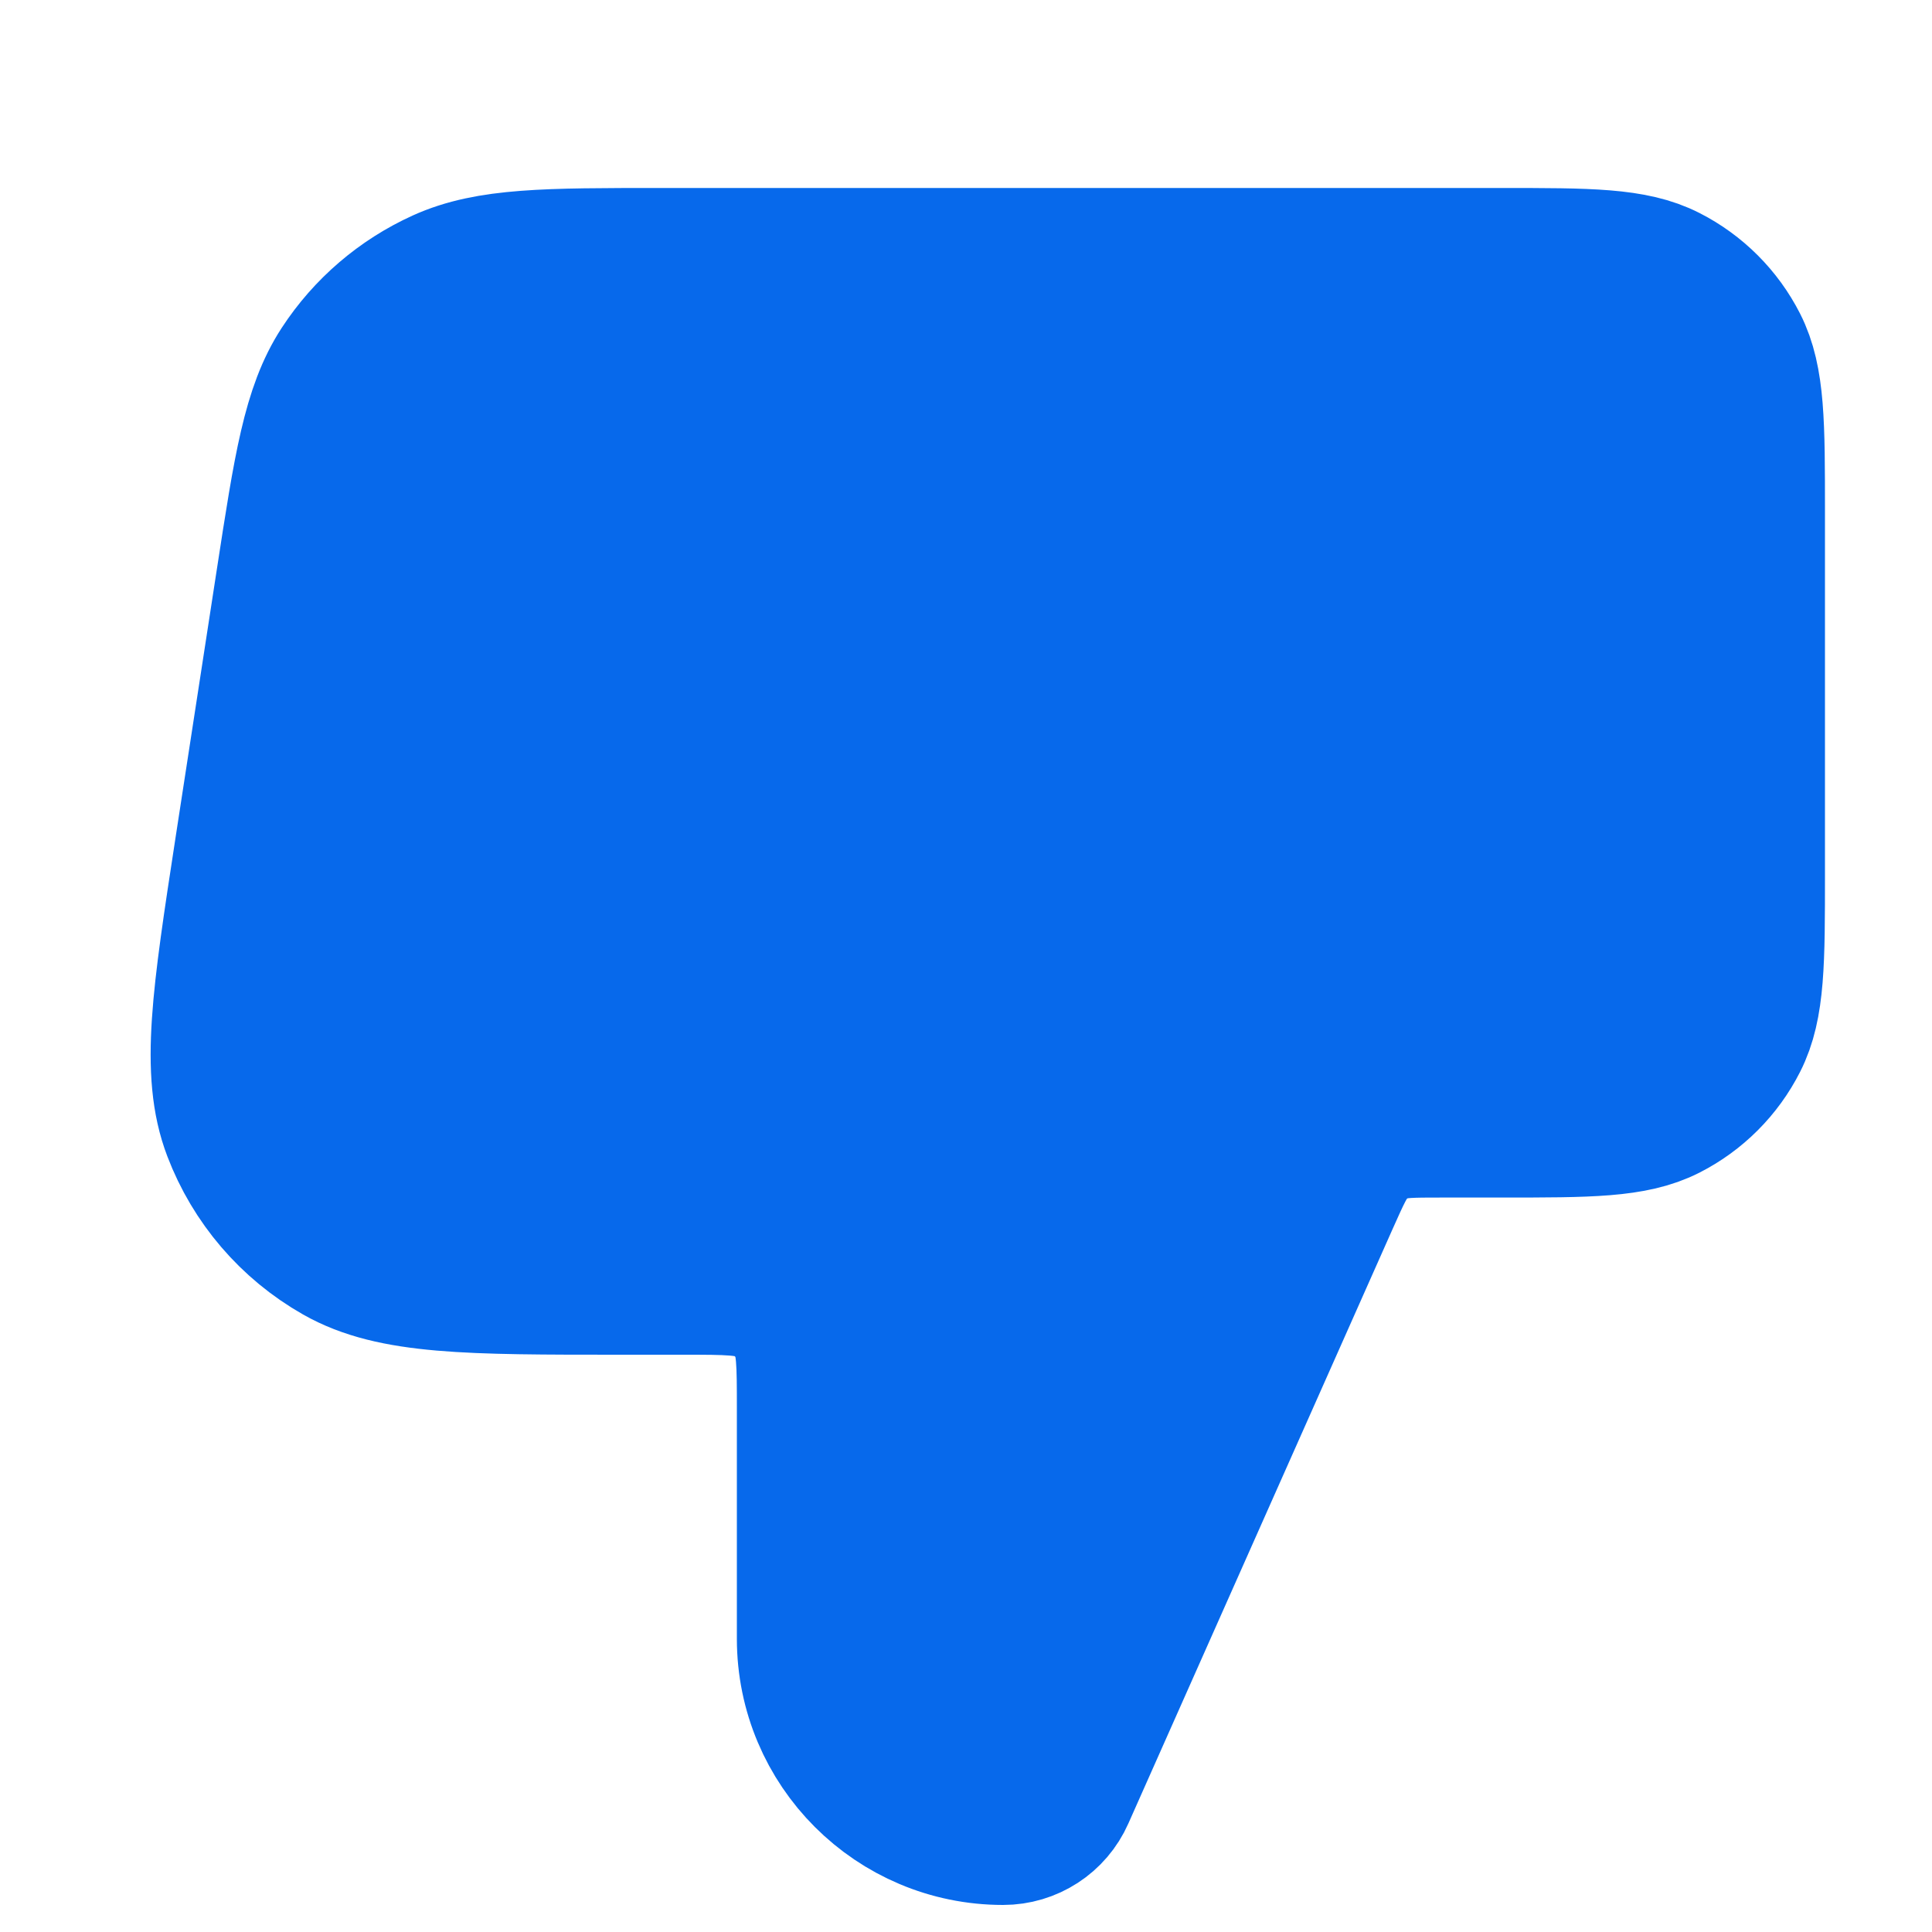
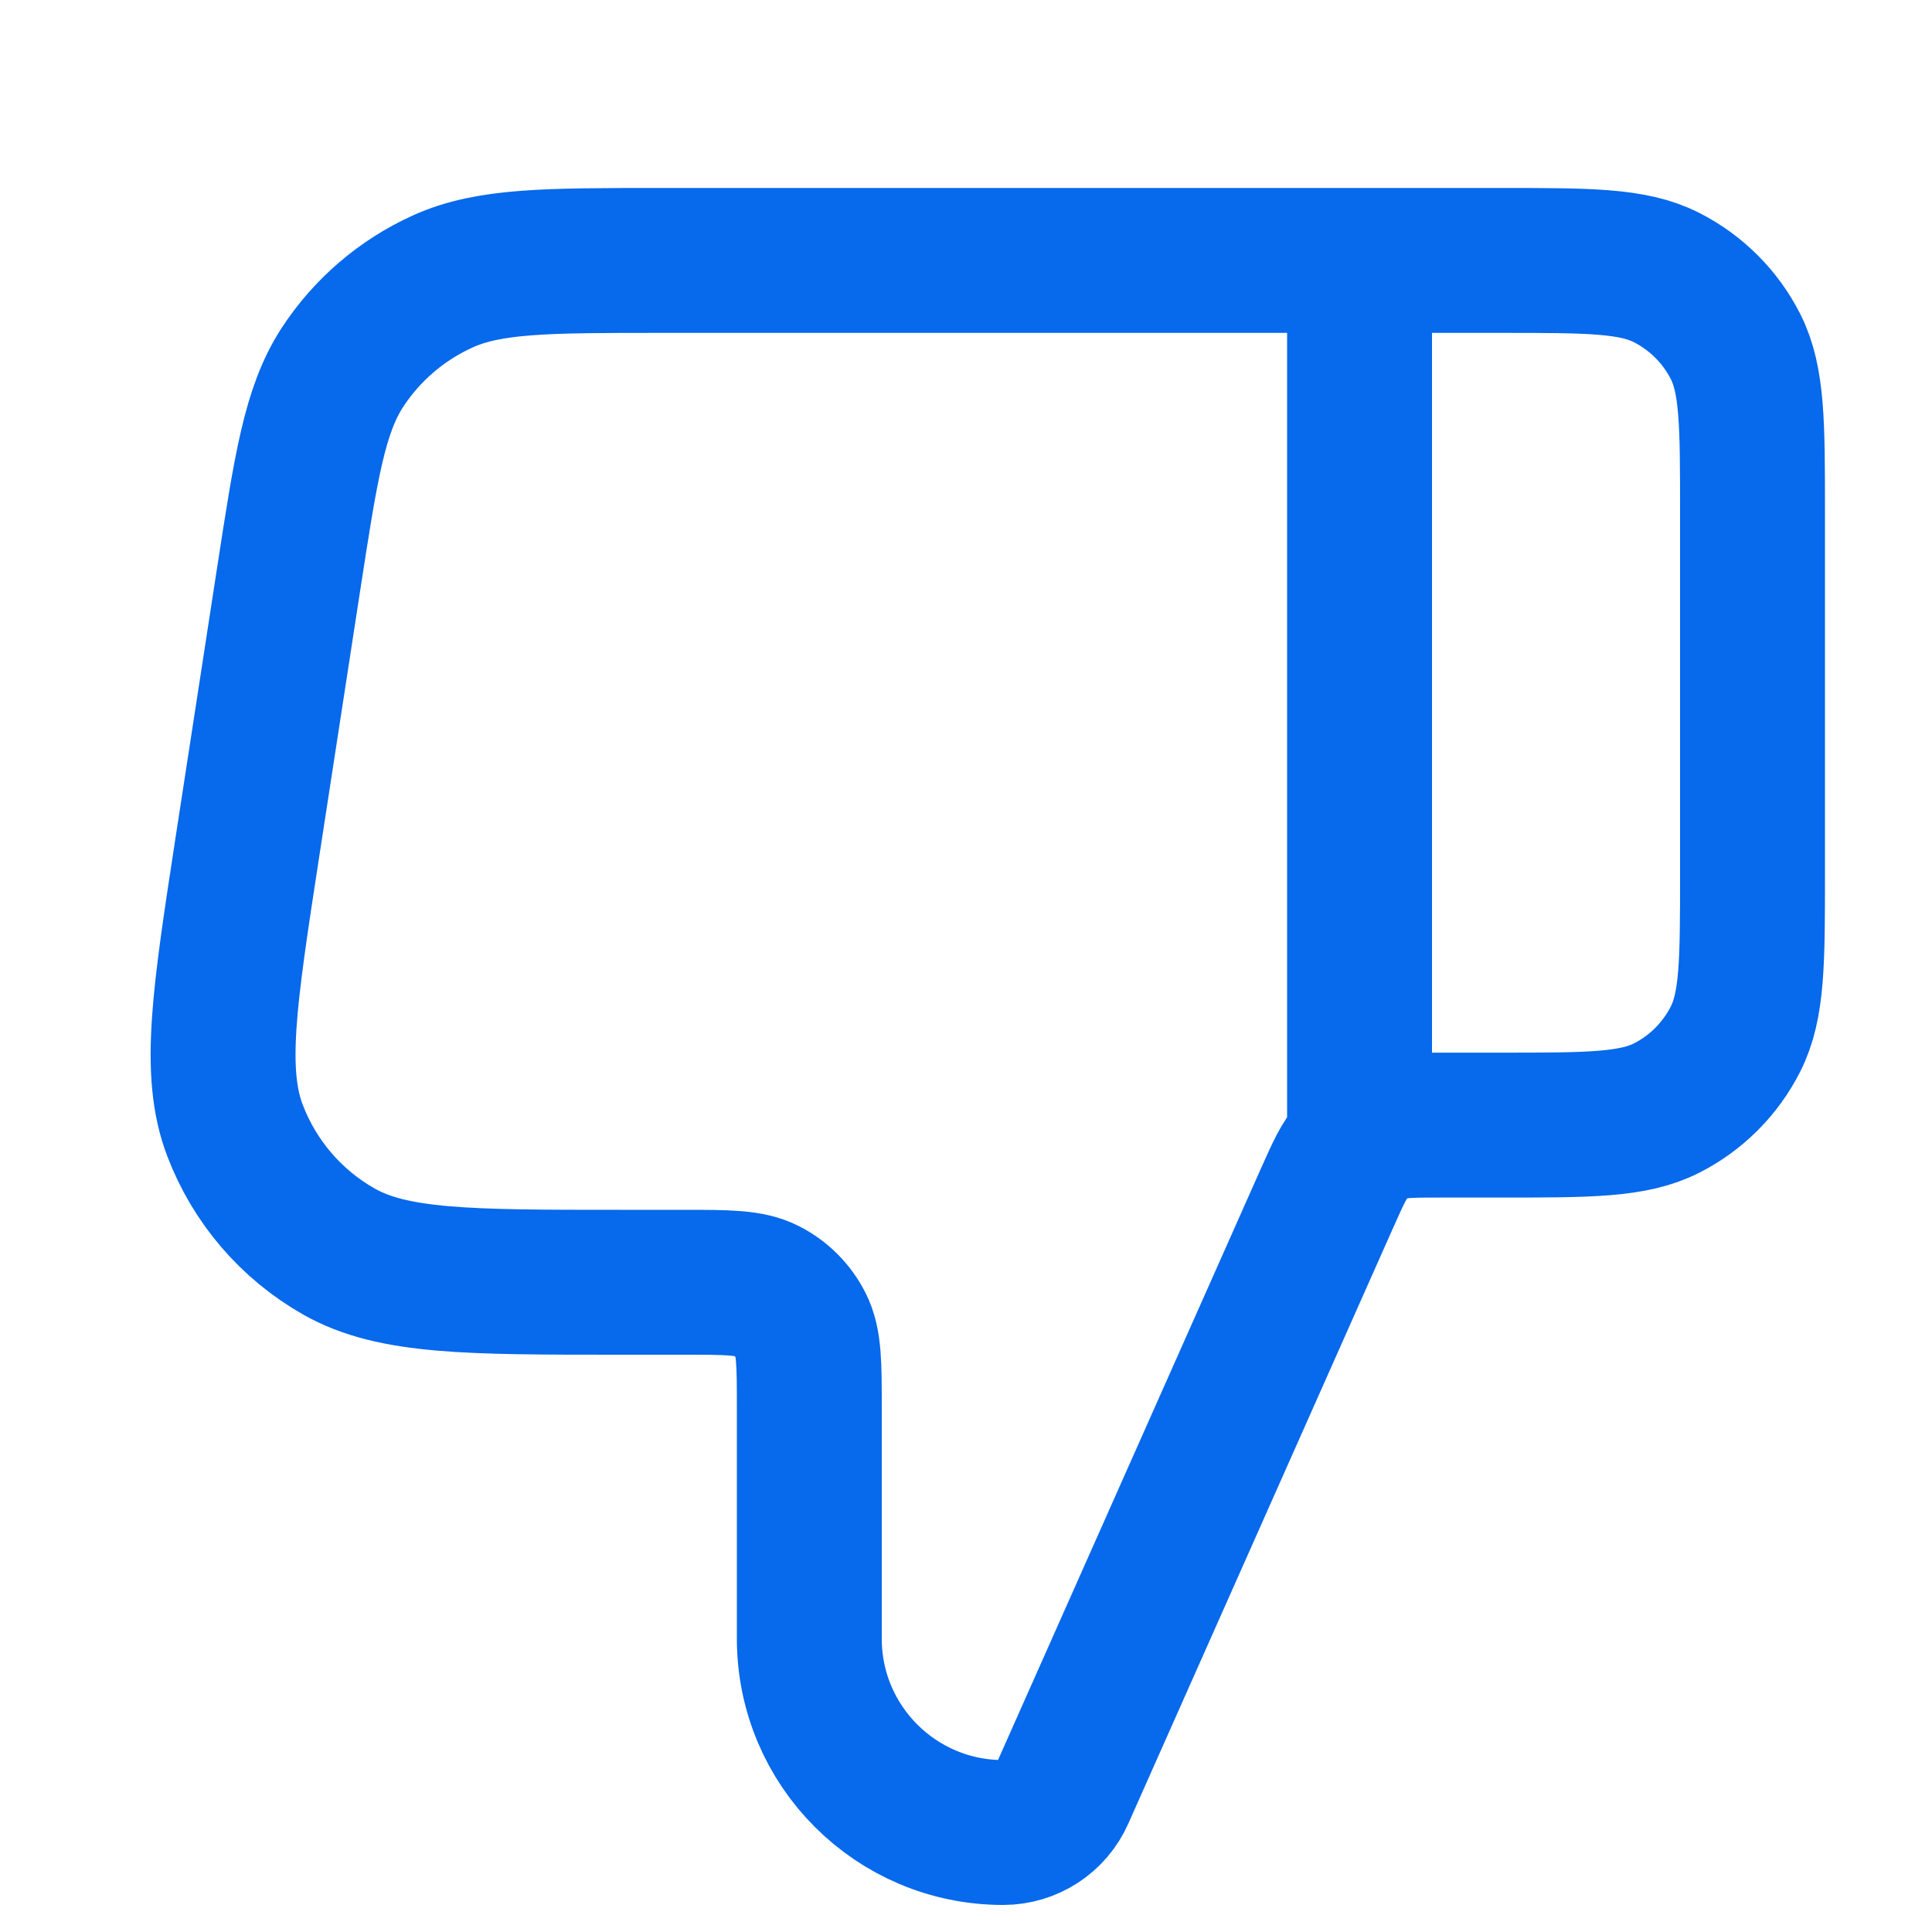
- <svg xmlns="http://www.w3.org/2000/svg" width="20" height="20" viewBox="0 0 20 20" fill="#0769EB">
+ <svg xmlns="http://www.w3.org/2000/svg" width="20" height="20" viewBox="0 0 20 20" fill="none">
  <path d="M14.074 2.696V11.647M18.142 9.043V5.3C18.142 4.389 18.142 3.933 17.965 3.585C17.809 3.279 17.56 3.03 17.254 2.874C16.906 2.696 16.45 2.696 15.539 2.696H6.846C5.657 2.696 5.063 2.696 4.582 2.914C4.159 3.106 3.799 3.414 3.545 3.803C3.257 4.245 3.167 4.833 2.986 6.008L2.56 8.775C2.322 10.325 2.203 11.1 2.433 11.703C2.635 12.233 3.014 12.675 3.507 12.955C4.068 13.274 4.852 13.274 6.421 13.274H7.076C7.532 13.274 7.76 13.274 7.934 13.363C8.087 13.441 8.211 13.566 8.289 13.719C8.378 13.893 8.378 14.121 8.378 14.576V16.964C8.378 18.072 9.276 18.97 10.384 18.97C10.649 18.97 10.888 18.815 10.995 18.573L13.73 12.42C13.855 12.14 13.917 12 14.015 11.898C14.102 11.807 14.209 11.738 14.327 11.695C14.461 11.647 14.614 11.647 14.92 11.647H15.539C16.45 11.647 16.906 11.647 17.254 11.47C17.56 11.314 17.809 11.065 17.965 10.758C18.142 10.41 18.142 9.955 18.142 9.043Z" stroke="#0769EB" stroke-width="1.5" stroke-linecap="round" stroke-linejoin="round" />
</svg>
